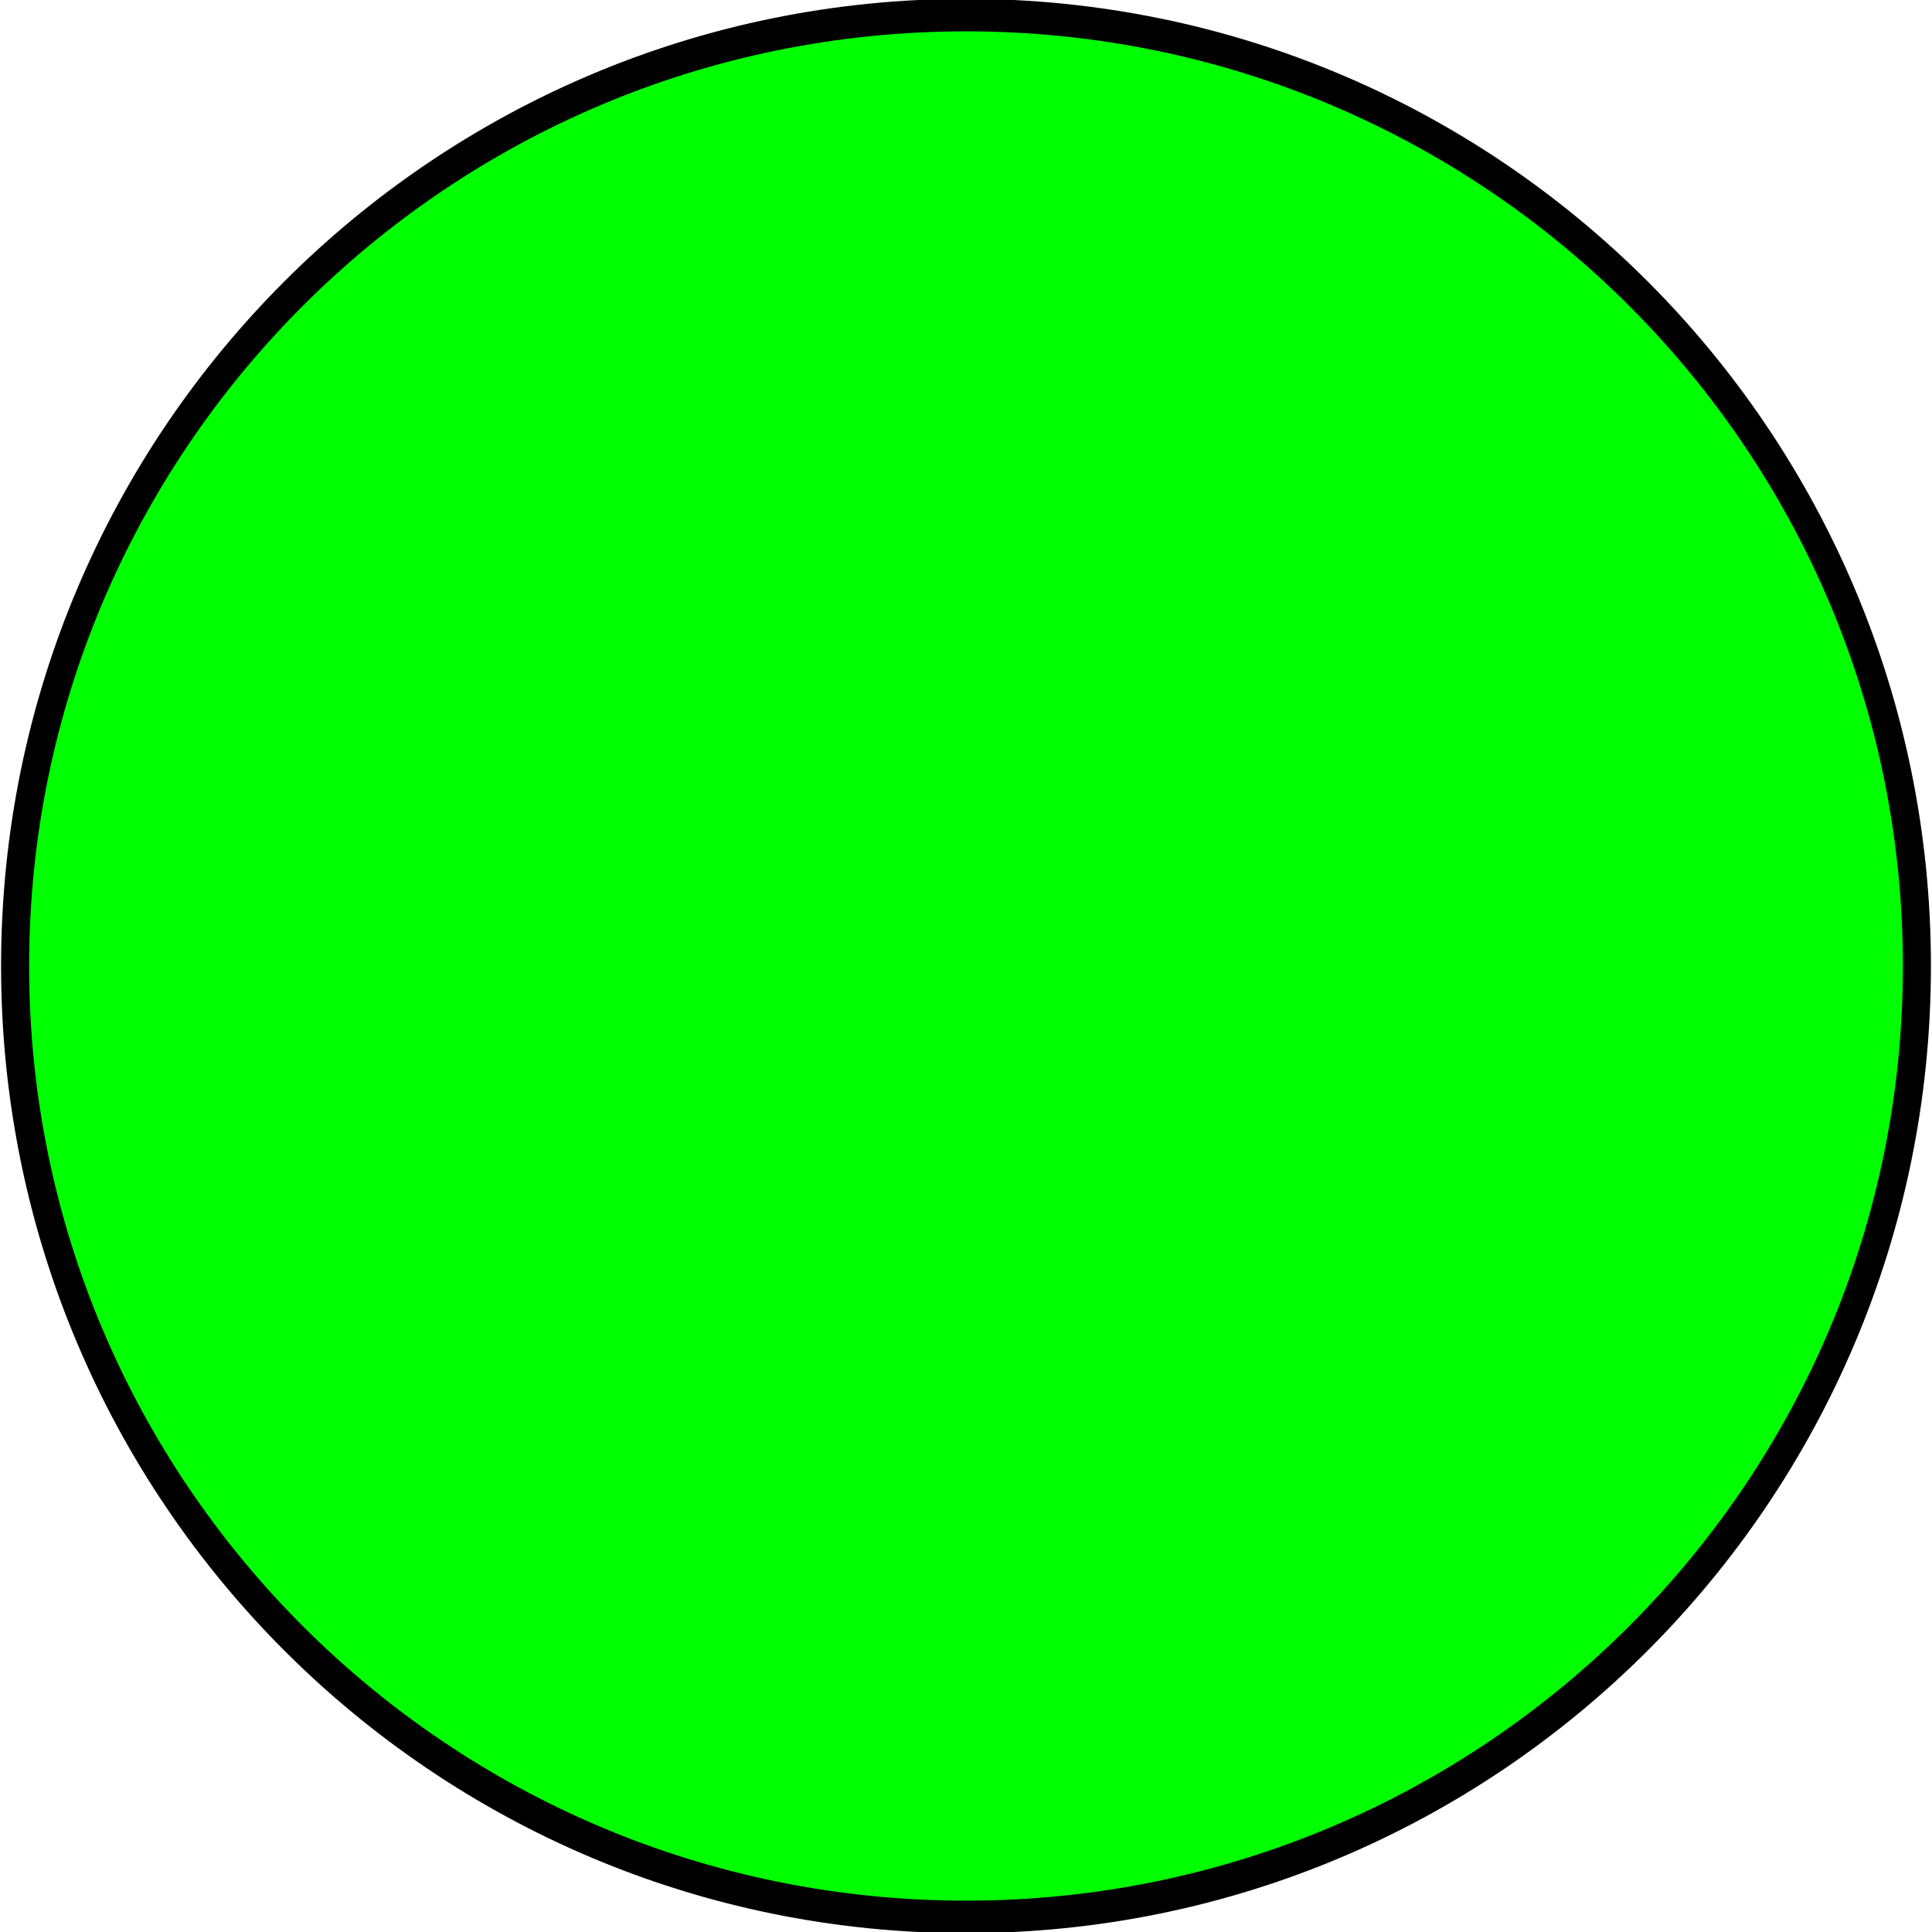
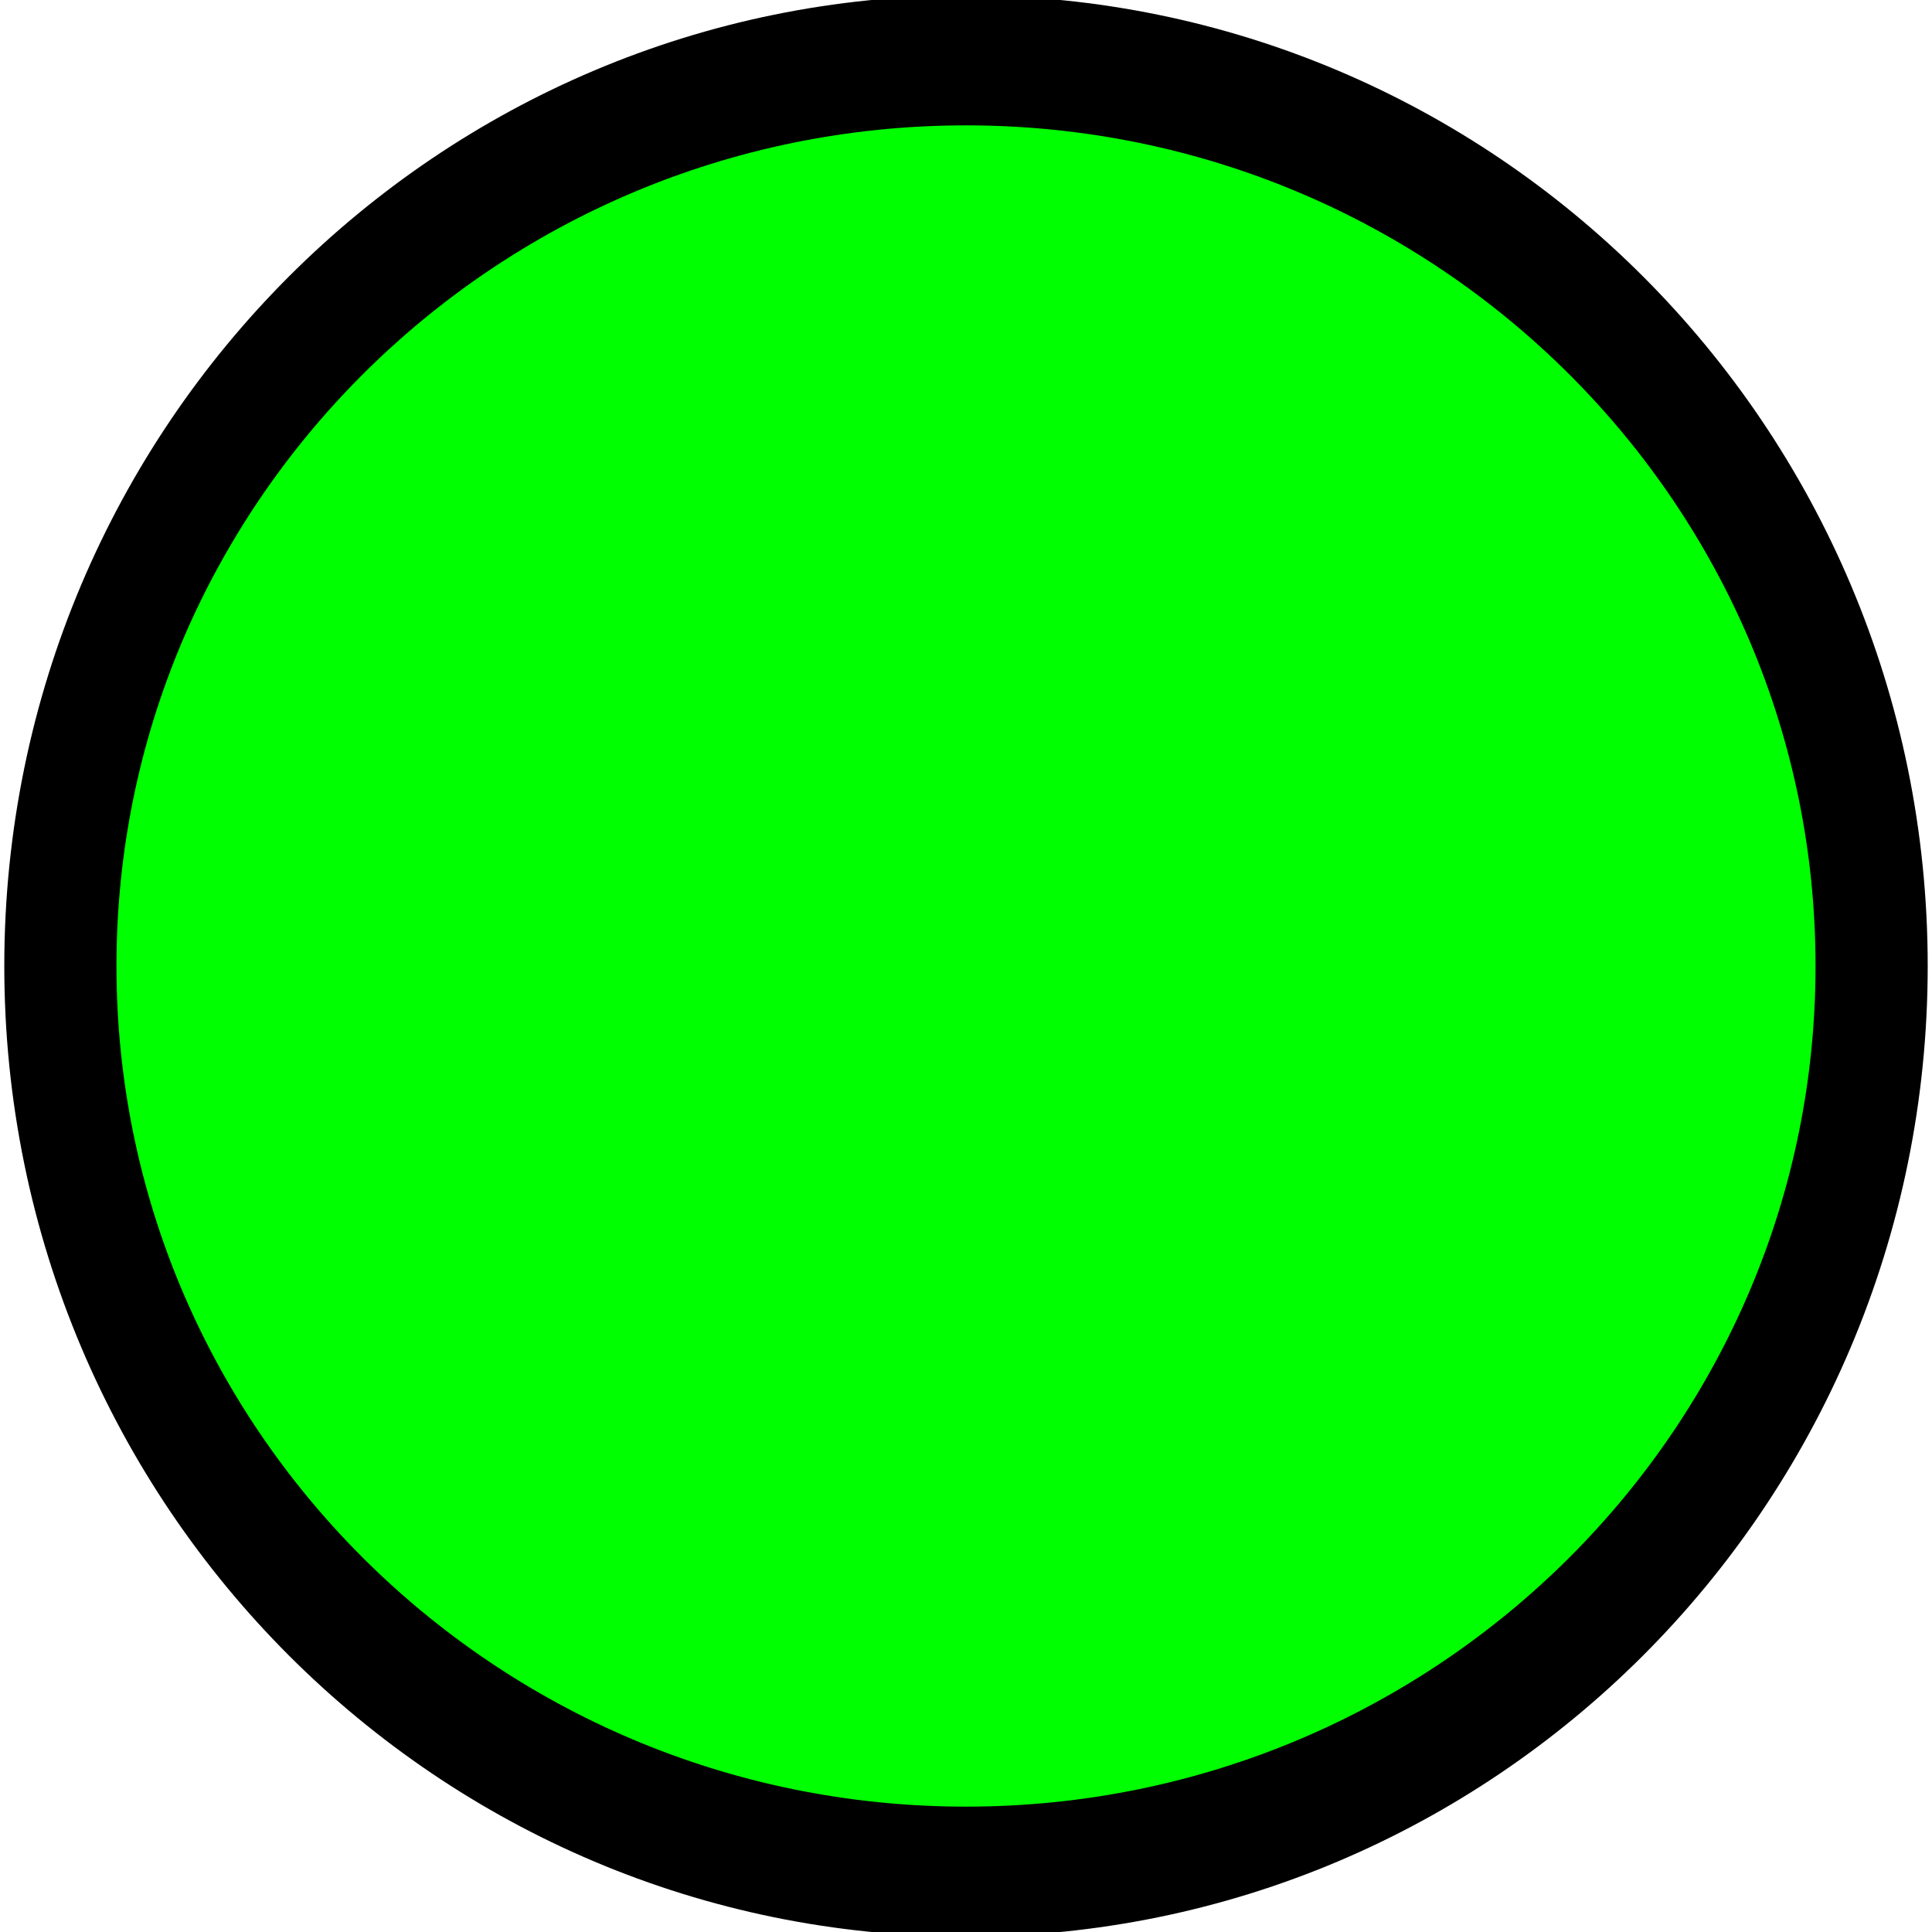
<svg xmlns="http://www.w3.org/2000/svg" version="1.0" width="256" height="256" id="svg2">
  <defs id="defs4">
    </defs>
-   <g id="layer1" transform="matrix(0.9894555,0,0,0.9894554,1.349709,1.349703)" style="stroke:#000000;stroke-opacity:1;stroke-width:4.043;stroke-miterlimit:4;stroke-dasharray:none;stroke-linejoin:round">
-     <path d="M -80,-514 C -80,-464.294 -126.69,-424 -184.286,-424 C -241.881,-424 -288.571,-464.294 -288.571,-514 C -288.571,-563.706 -241.881,-604 -184.286,-604 C -126.69,-604 -80,-563.706 -80,-514 z" transform="matrix(1.221095,0,0,1.41492,353.0304,855.2688)" id="path2423" style="fill:#00ff00;fill-rule:evenodd;stroke:#000000;stroke-width:3.076;stroke-linecap:butt;stroke-linejoin:round;stroke-miterlimit:4;stroke-dasharray:none;stroke-dashoffset:0;stroke-opacity:1" />
+   <g id="layer1" transform="matrix(0.9423385,0,0,0.9423384,7.380676,7.380688)" style="stroke:#000000;stroke-width:16.979;stroke-linejoin:round;stroke-miterlimit:4;stroke-dasharray:none;stroke-opacity:1">
+     <path d="M -80,-514 C -80,-464.294 -126.69,-424 -184.286,-424 C -241.881,-424 -288.571,-464.294 -288.571,-514 C -288.571,-563.706 -241.881,-604 -184.286,-604 C -126.69,-604 -80,-563.706 -80,-514 z" transform="matrix(1.221095,0,0,1.41492,353.0304,855.2688)" id="path2423" style="fill:#00ff00;fill-rule:evenodd;stroke:#000000;stroke-width:12.917;stroke-linecap:butt;stroke-linejoin:round;stroke-miterlimit:4;stroke-dasharray:none;stroke-dashoffset:0;stroke-opacity:1" />
  </g>
</svg>
